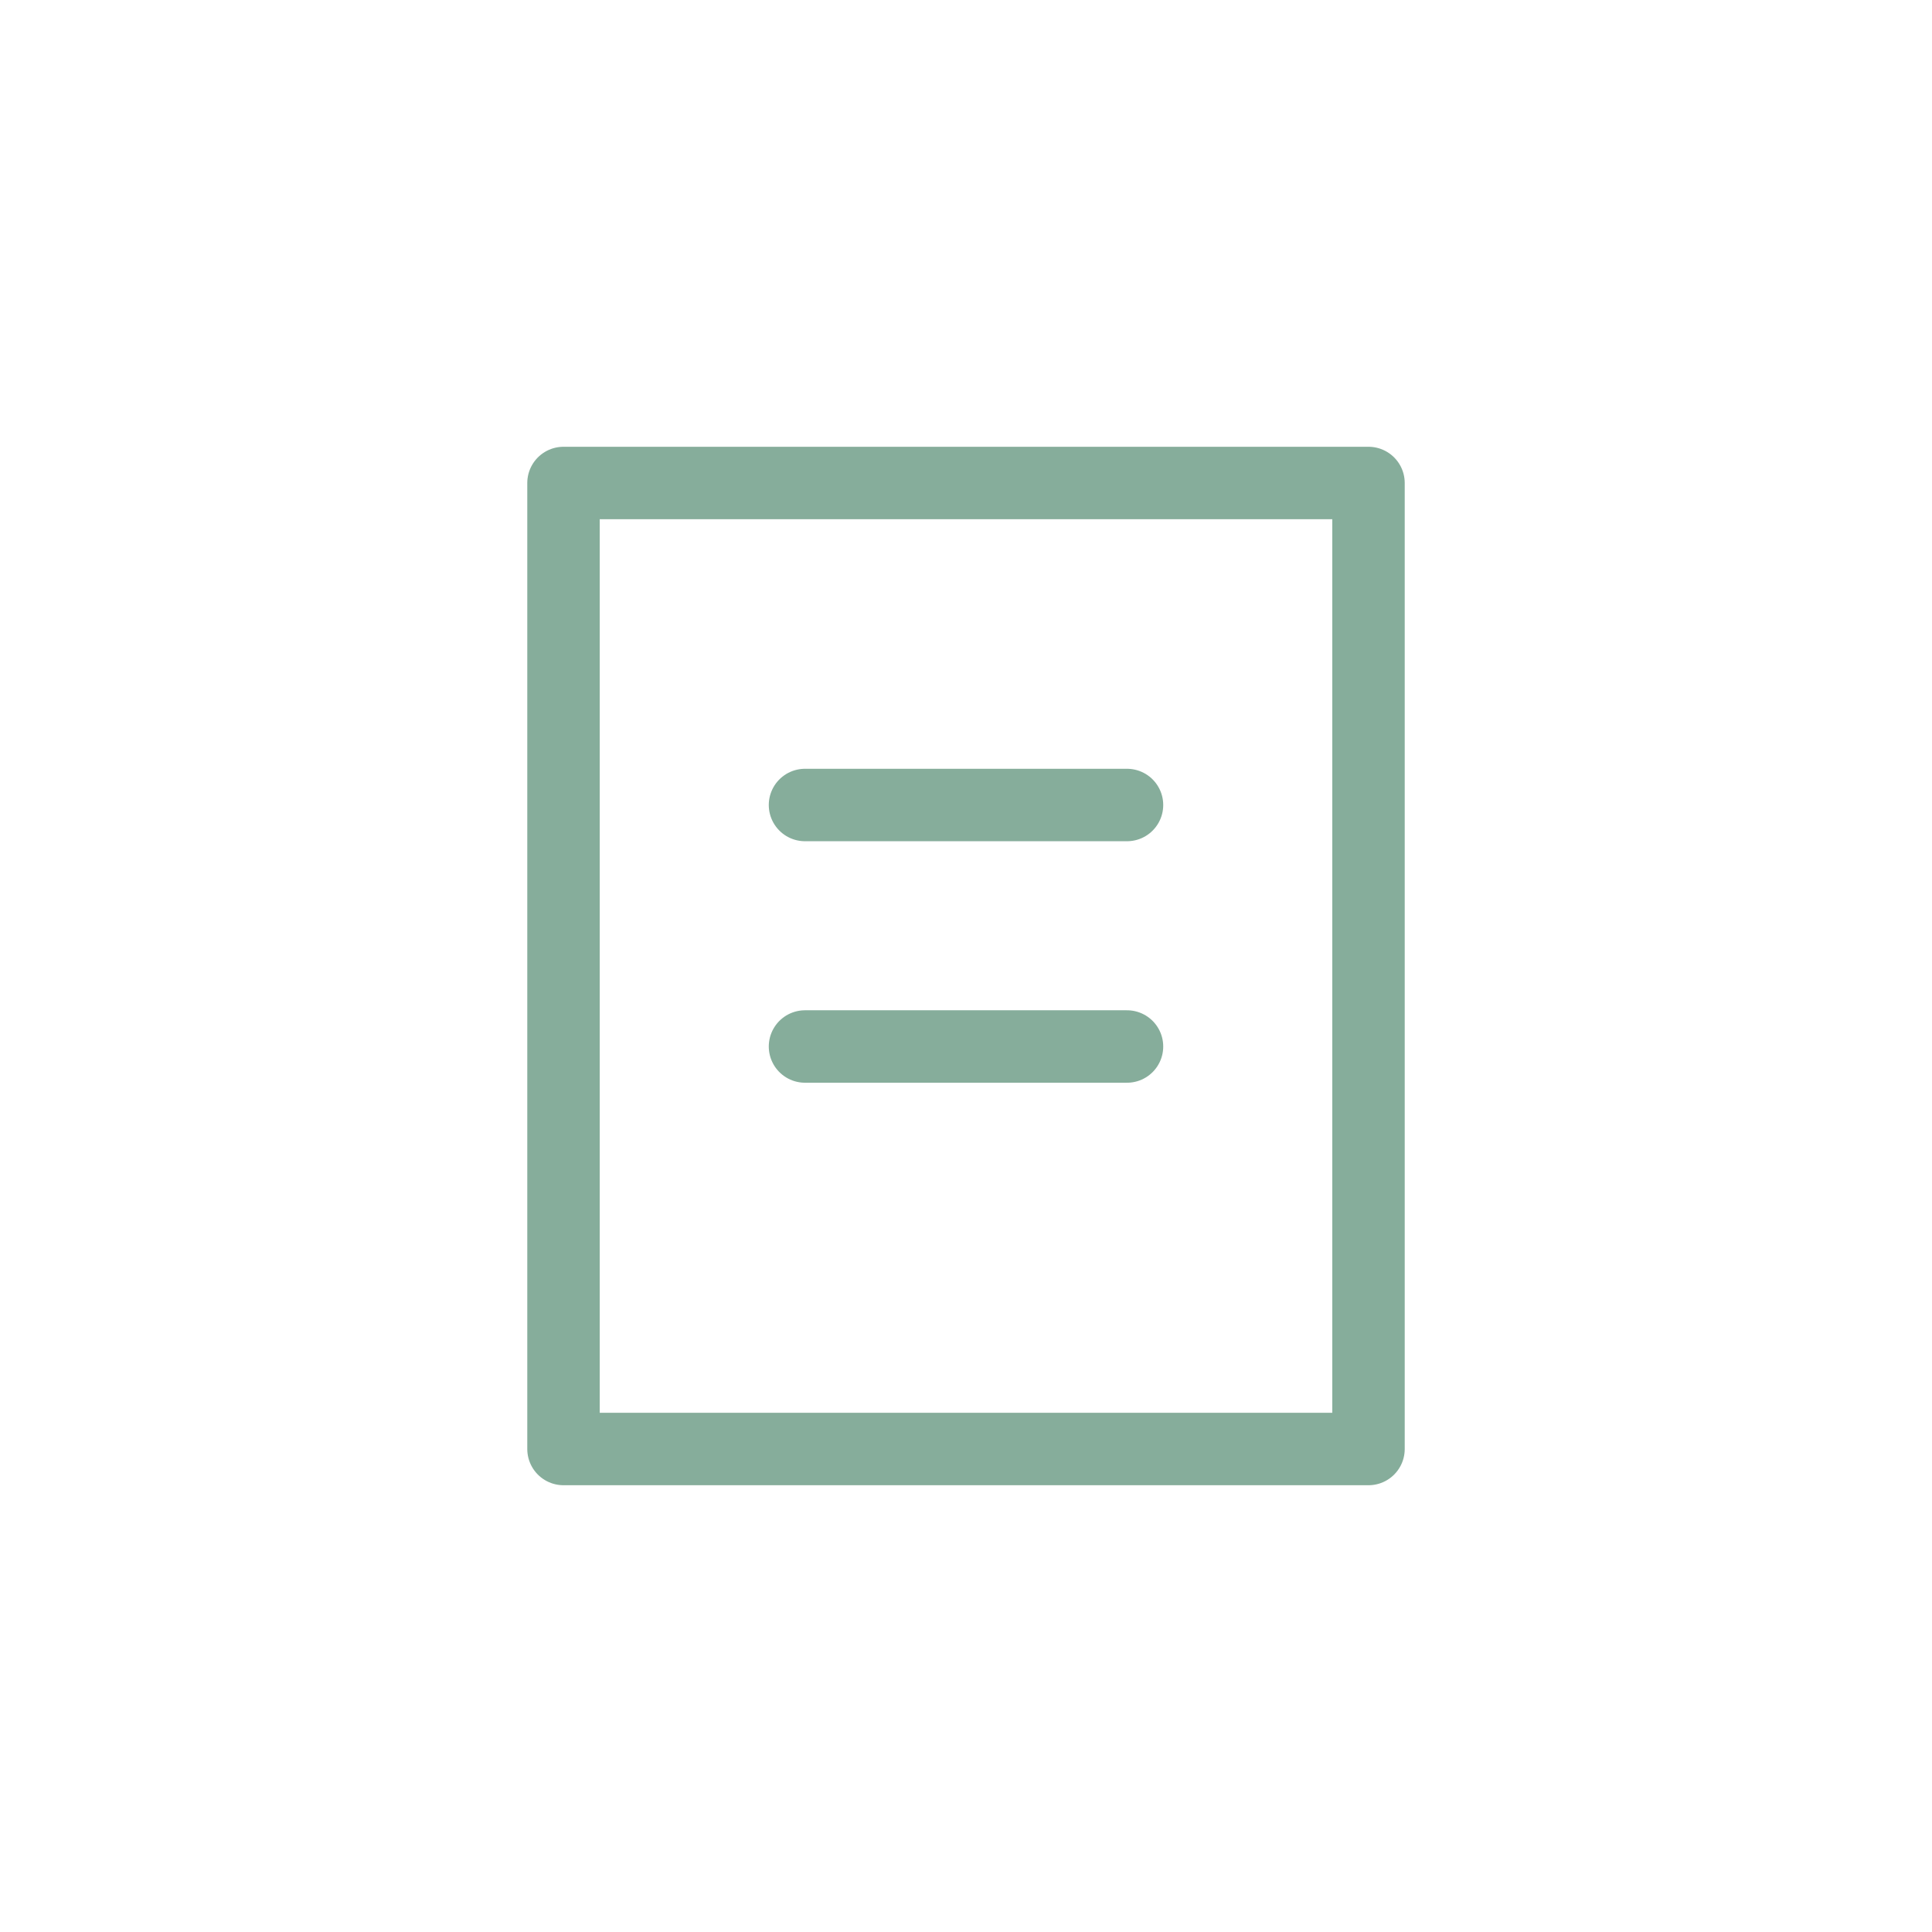
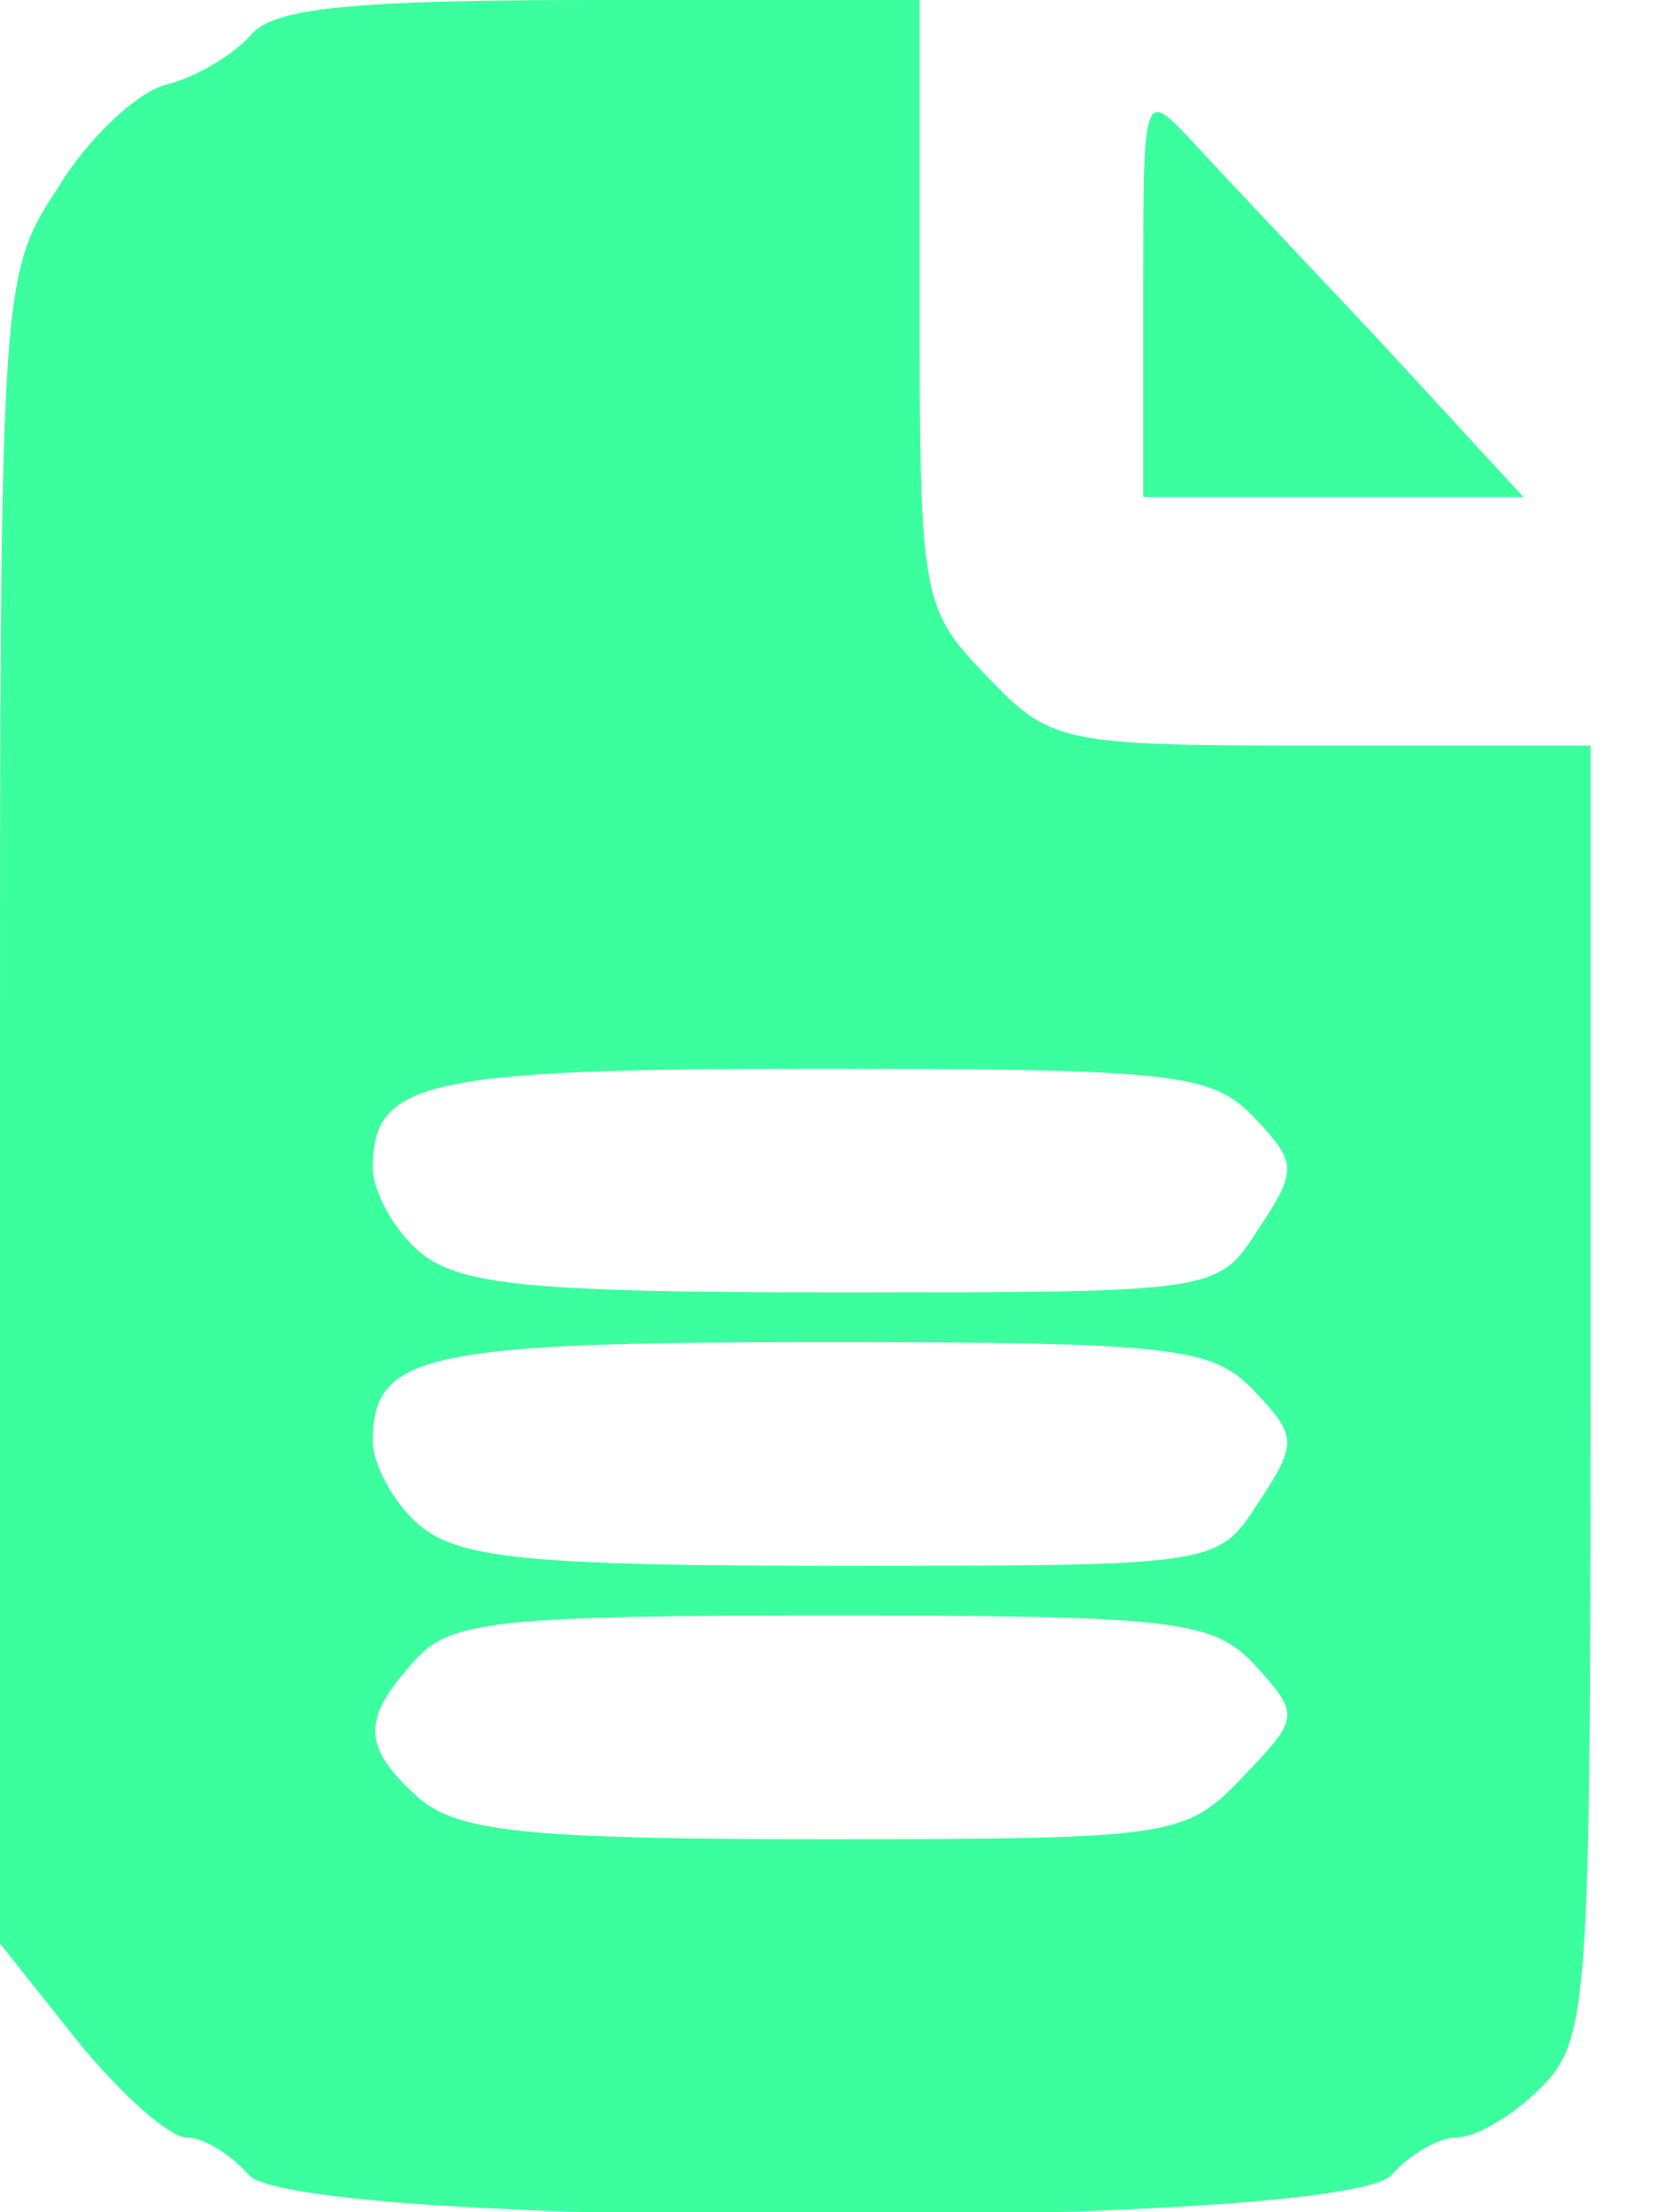
- <svg xmlns="http://www.w3.org/2000/svg" viewBox="0 0 24 24">
-   <path d="M7 6h10v12H7zM10 10h4M10 13h4" fill="none" stroke="#86ad9b" stroke-width="0.9" stroke-linecap="round" stroke-linejoin="round" />
+ <svg xmlns="http://www.w3.org/2000/svg" viewBox="0 0 67 89" preserveAspectRatio="xMidYMid meet">
+   <g transform="translate(0,89) scale(0.1,-0.1)" fill="#3bff9e">
+     <path d="M101 876 c-7 -8 -22 -17 -34 -20 -12 -3 -32 -22 -44 -42 -23 -35 -23 -40 -23 -371 l0 -335 31 -39 c17 -21 37 -39 44 -39 7 0 18 -7 25 -15 19 -22 441 -22 460 0 7 8 19 15 26 15 8 0 23 9 34 20 19 19 20 33 20 280 l0 260 -108 0 c-106 0 -109 1 -135 28 -26 27 -27 31 -27 150 l0 122 -129 0 c-98 0 -131 -3 -140 -14z m404 -436 c17 -18 17 -21 1 -45 -16 -25 -17 -25 -168 -25 -127 0 -154 3 -170 17 -10 9 -18 24 -18 33 0 35 20 40 180 40 144 0 158 -2 175 -20z m0 -110 c17 -18 17 -21 1 -45 -16 -25 -17 -25 -168 -25 -127 0 -154 3 -170 17 -10 9 -18 24 -18 33 0 35 20 40 180 40 144 0 158 -2 175 -20z m0 -110 c18 -20 18 -21 -5 -45 -23 -24 -27 -25 -168 -25 -121 0 -148 3 -164 17 -22 20 -23 31 -1 55 14 16 34 18 168 18 139 0 153 -2 170 -20z M460 772 l0 -82 77 0 76 0 -58 63 c-32 34 -67 71 -77 82 -18 19 -18 17 -18 -63z" />
+   </g>
</svg>
